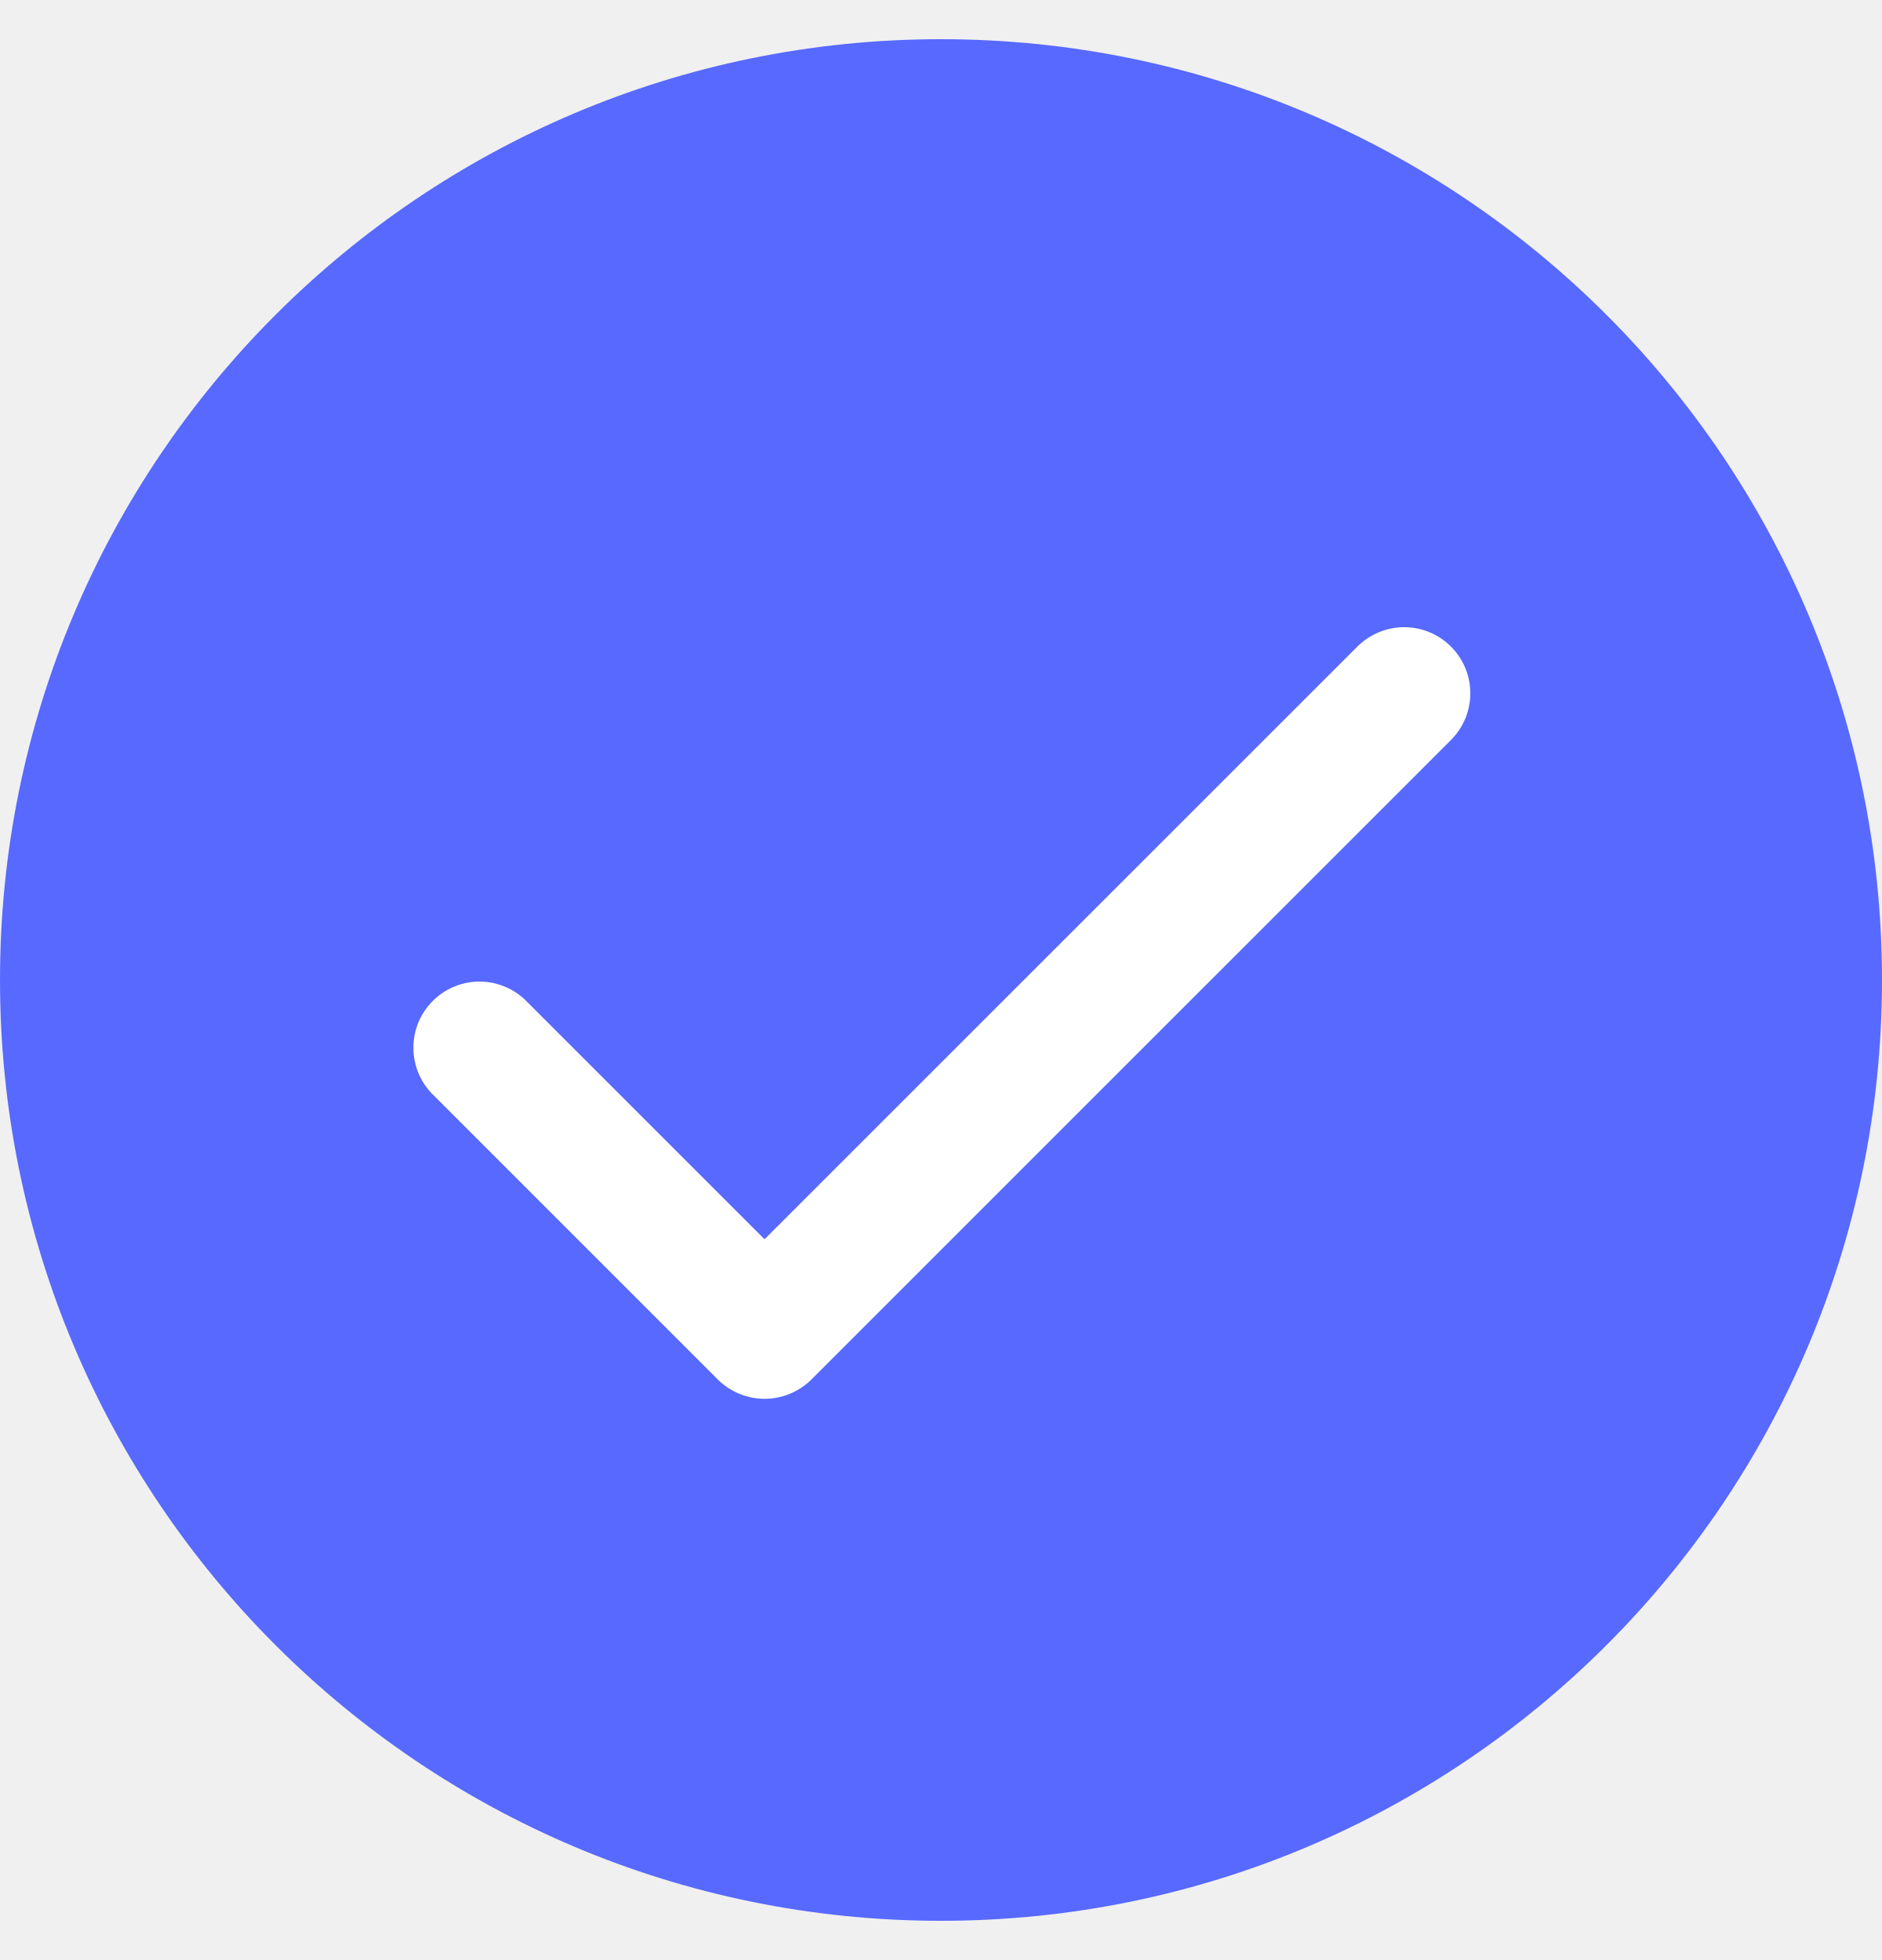
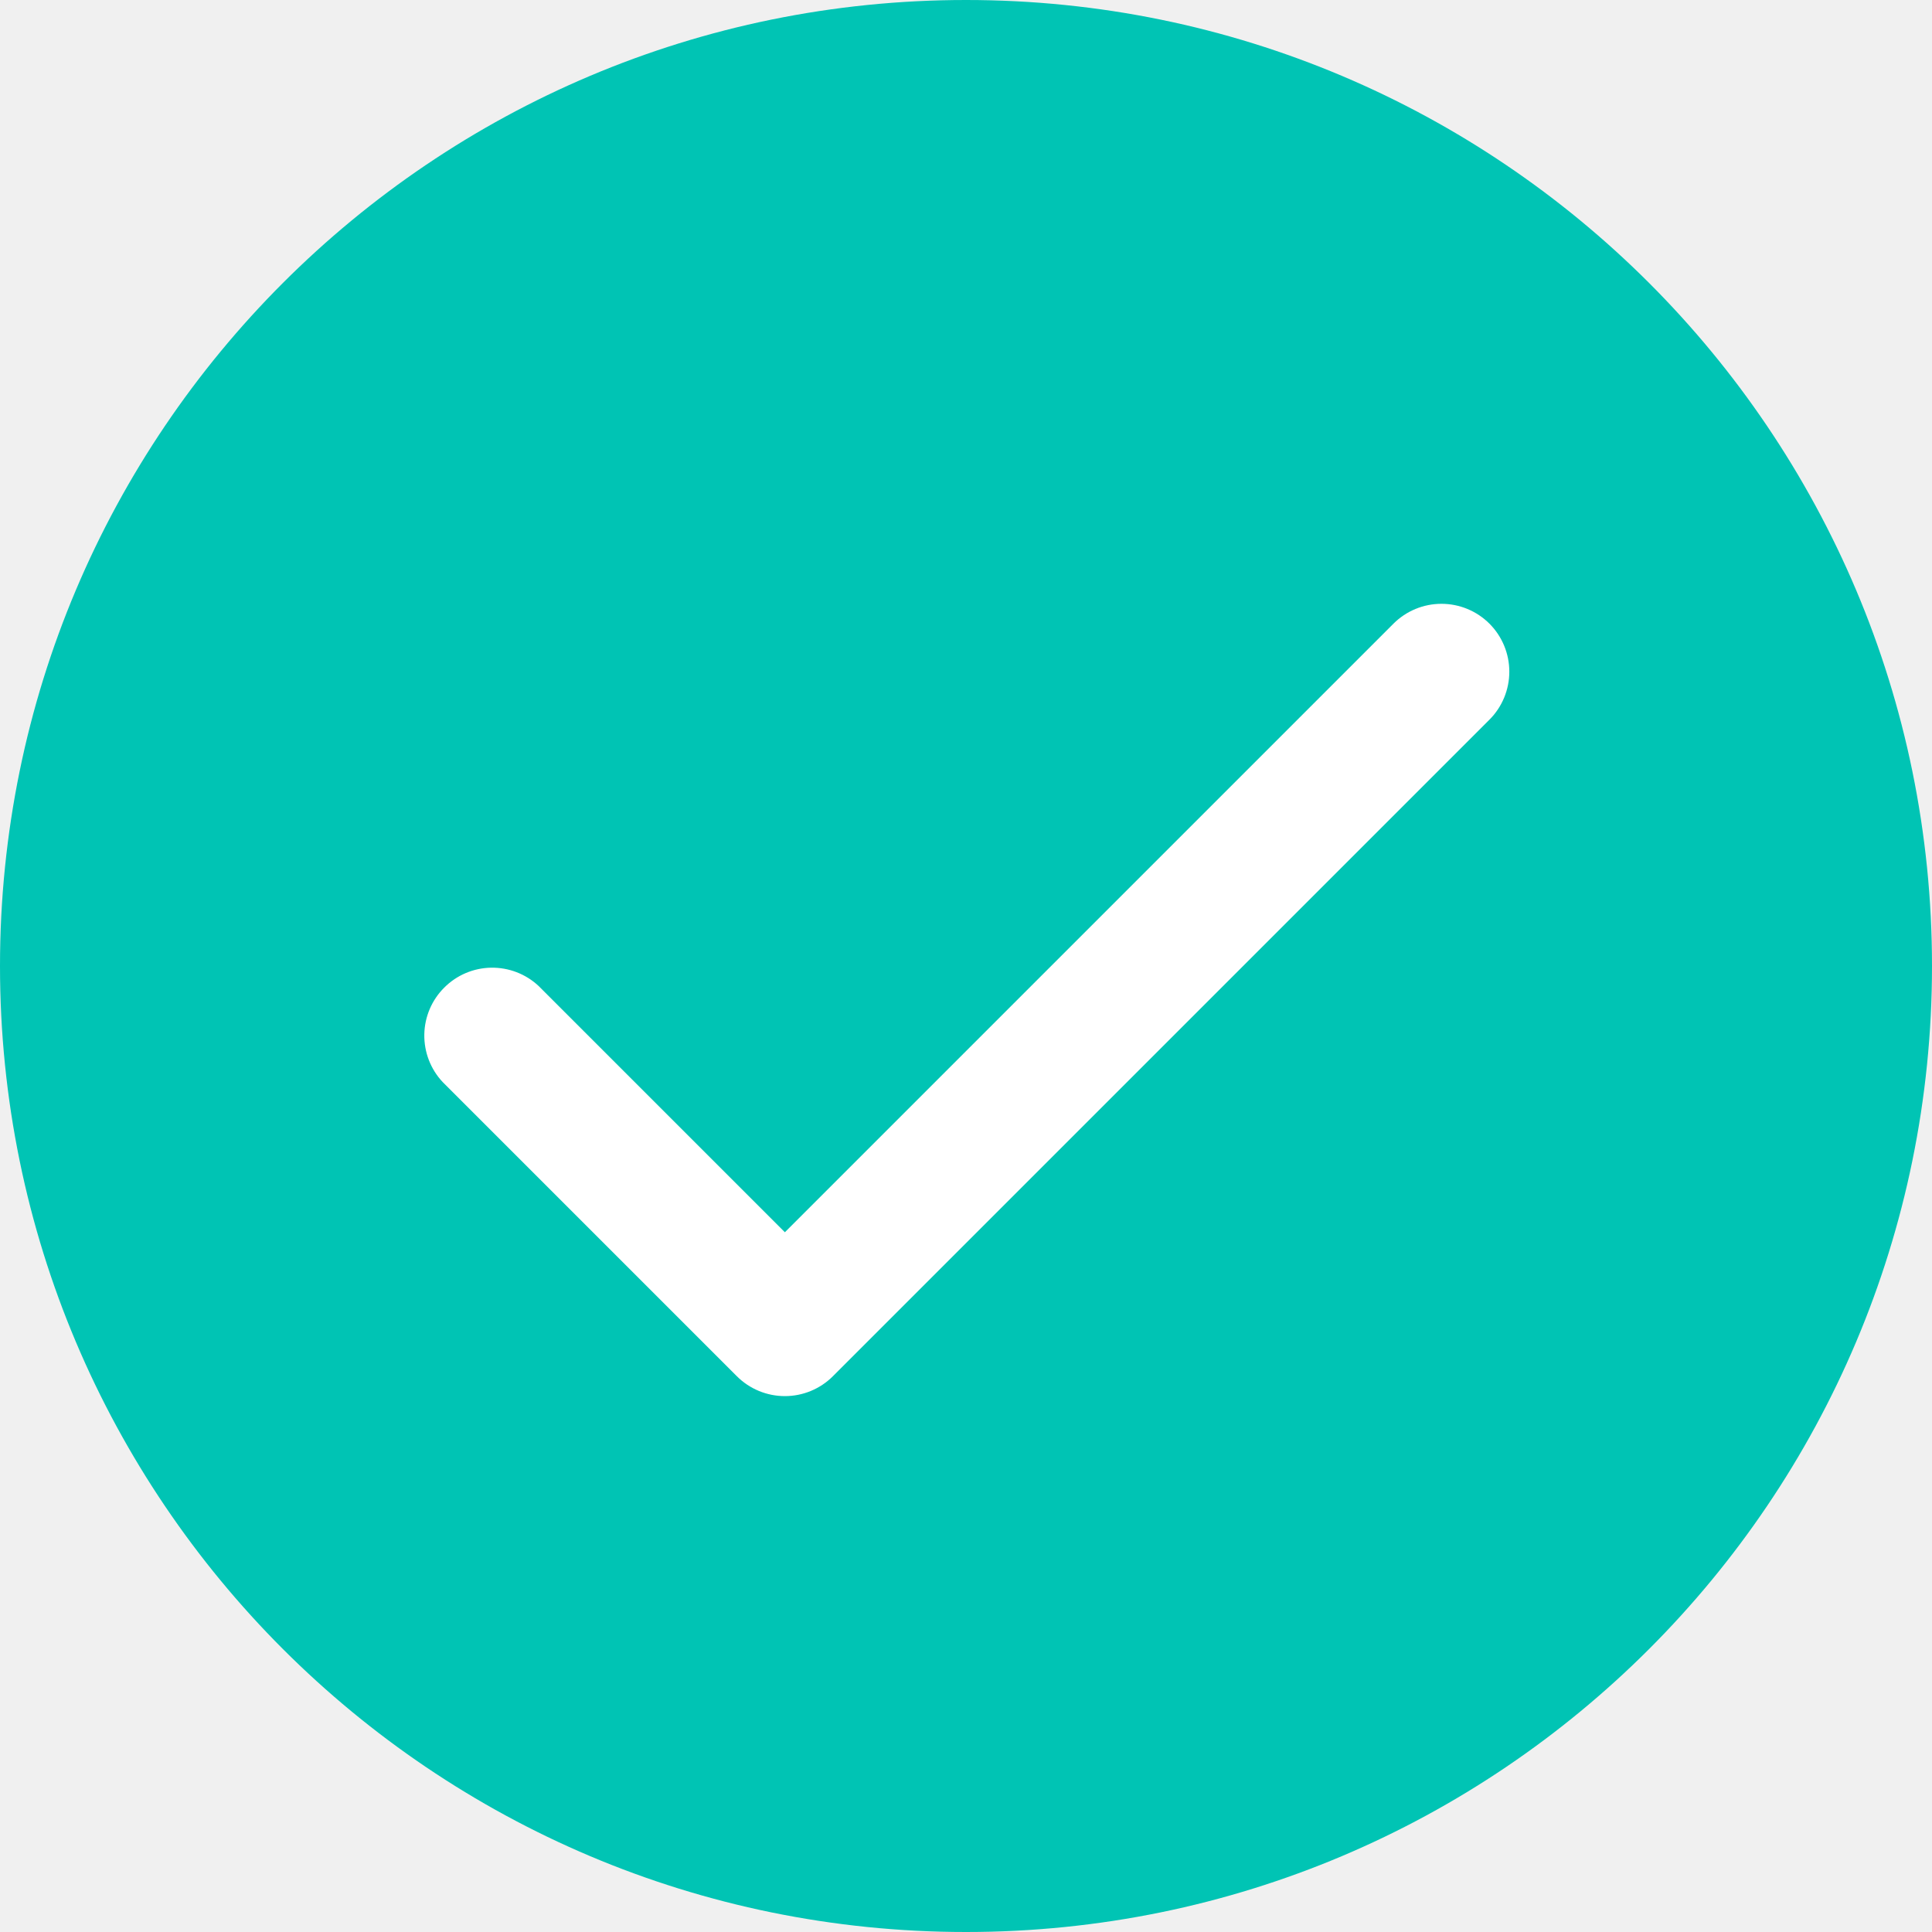
- <svg xmlns="http://www.w3.org/2000/svg" width="24" height="25" viewBox="0 0 24 25" fill="none">
-   <circle cx="12" cy="12.5" r="12" fill="#5869FF" />
-   <path fill-rule="evenodd" clip-rule="evenodd" d="M18.503 8.247C18.661 8.405 18.75 8.619 18.75 8.843C18.75 9.067 18.661 9.281 18.503 9.439L10.347 17.596C10.188 17.753 9.974 17.842 9.75 17.842C9.527 17.842 9.312 17.753 9.154 17.596L5.498 13.939C5.349 13.779 5.268 13.568 5.272 13.349C5.275 13.131 5.364 12.922 5.519 12.767C5.673 12.613 5.882 12.524 6.1 12.52C6.319 12.517 6.53 12.598 6.69 12.747L9.75 15.807L17.31 8.247C17.469 8.089 17.683 8 17.907 8C18.13 8 18.345 8.089 18.503 8.247Z" fill="white" />
+ <svg xmlns="http://www.w3.org/2000/svg" width="32" height="32" viewBox="0 0 32 32" fill="none">
+   <circle cx="16" cy="16" r="16" fill="#00C4B4" />
+   <path fill-rule="evenodd" clip-rule="evenodd" d="M24.67 10.33C24.881 10.541 24.999 10.827 24.999 11.125C24.999 11.423 24.881 11.709 24.67 11.92L13.795 22.795C13.584 23.006 13.298 23.124 13 23.124C12.702 23.124 12.416 23.006 12.205 22.795L7.33 17.92C7.131 17.707 7.023 17.425 7.028 17.133C7.033 16.842 7.151 16.564 7.358 16.358C7.564 16.151 7.842 16.033 8.133 16.028C8.425 16.023 8.707 16.131 8.92 16.33L13 20.41L23.08 10.33C23.291 10.119 23.577 10.001 23.875 10.001C24.173 10.001 24.459 10.119 24.67 10.33Z" fill="white" />
</svg>
